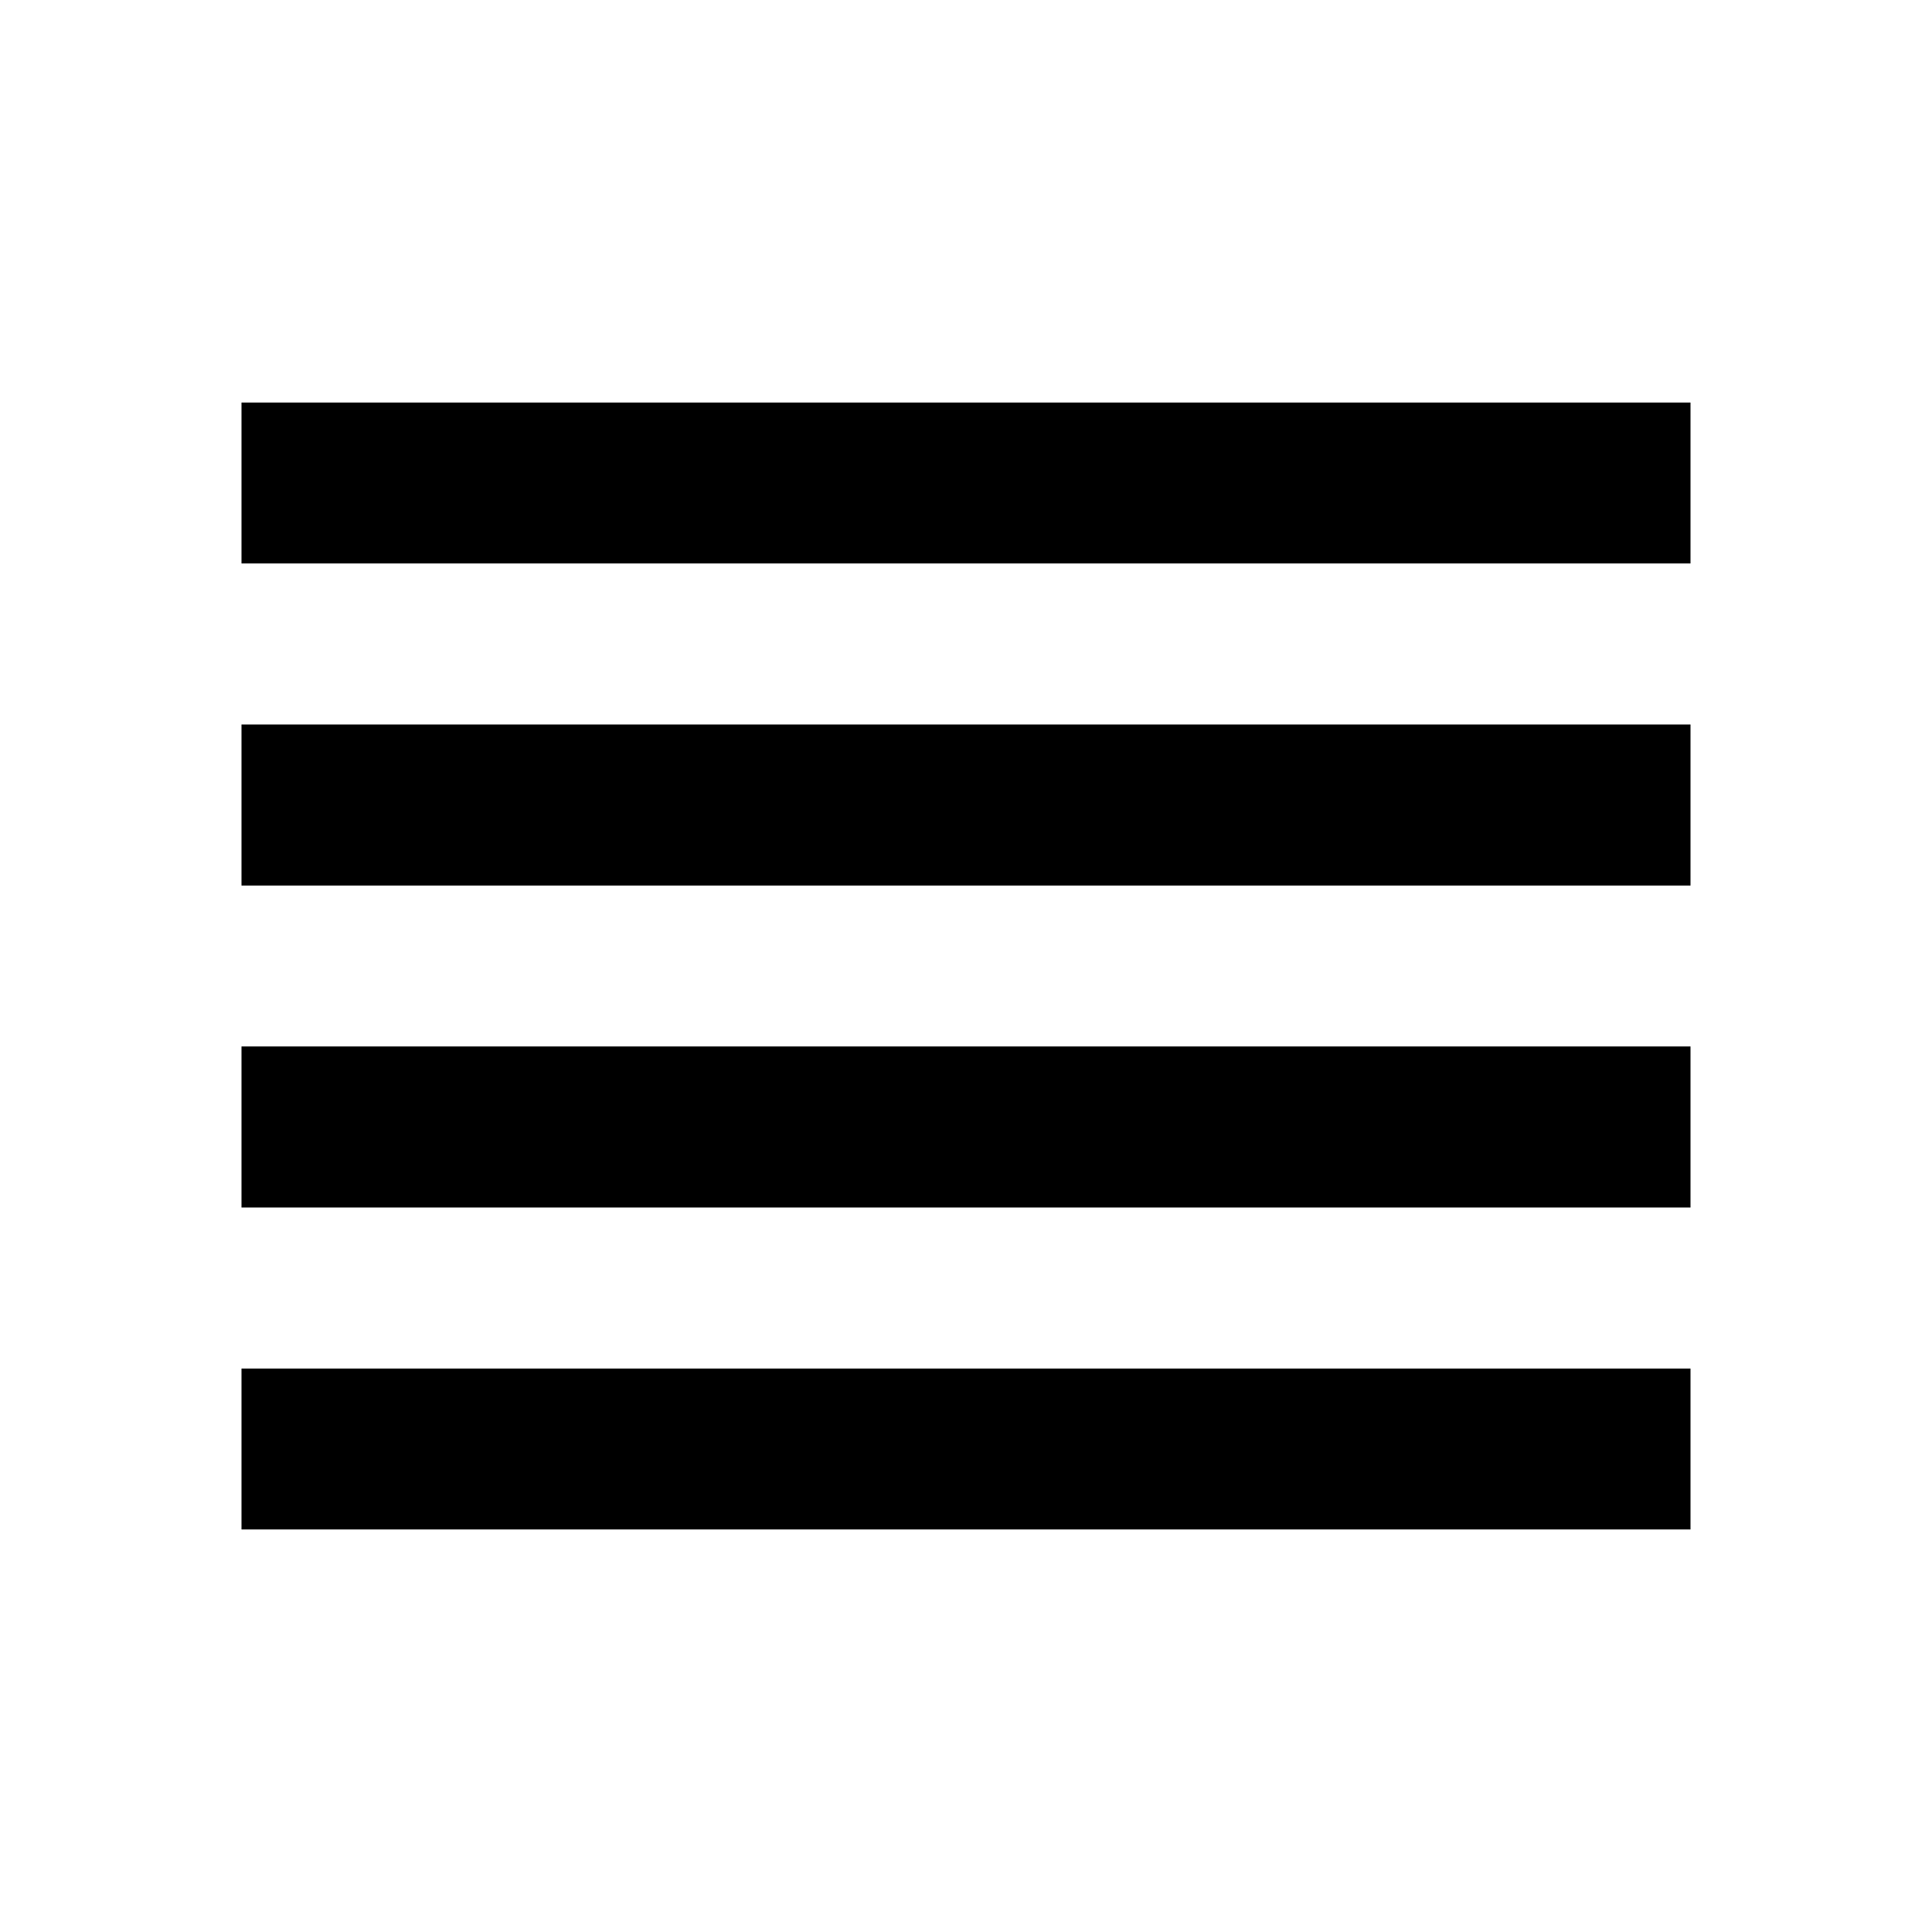
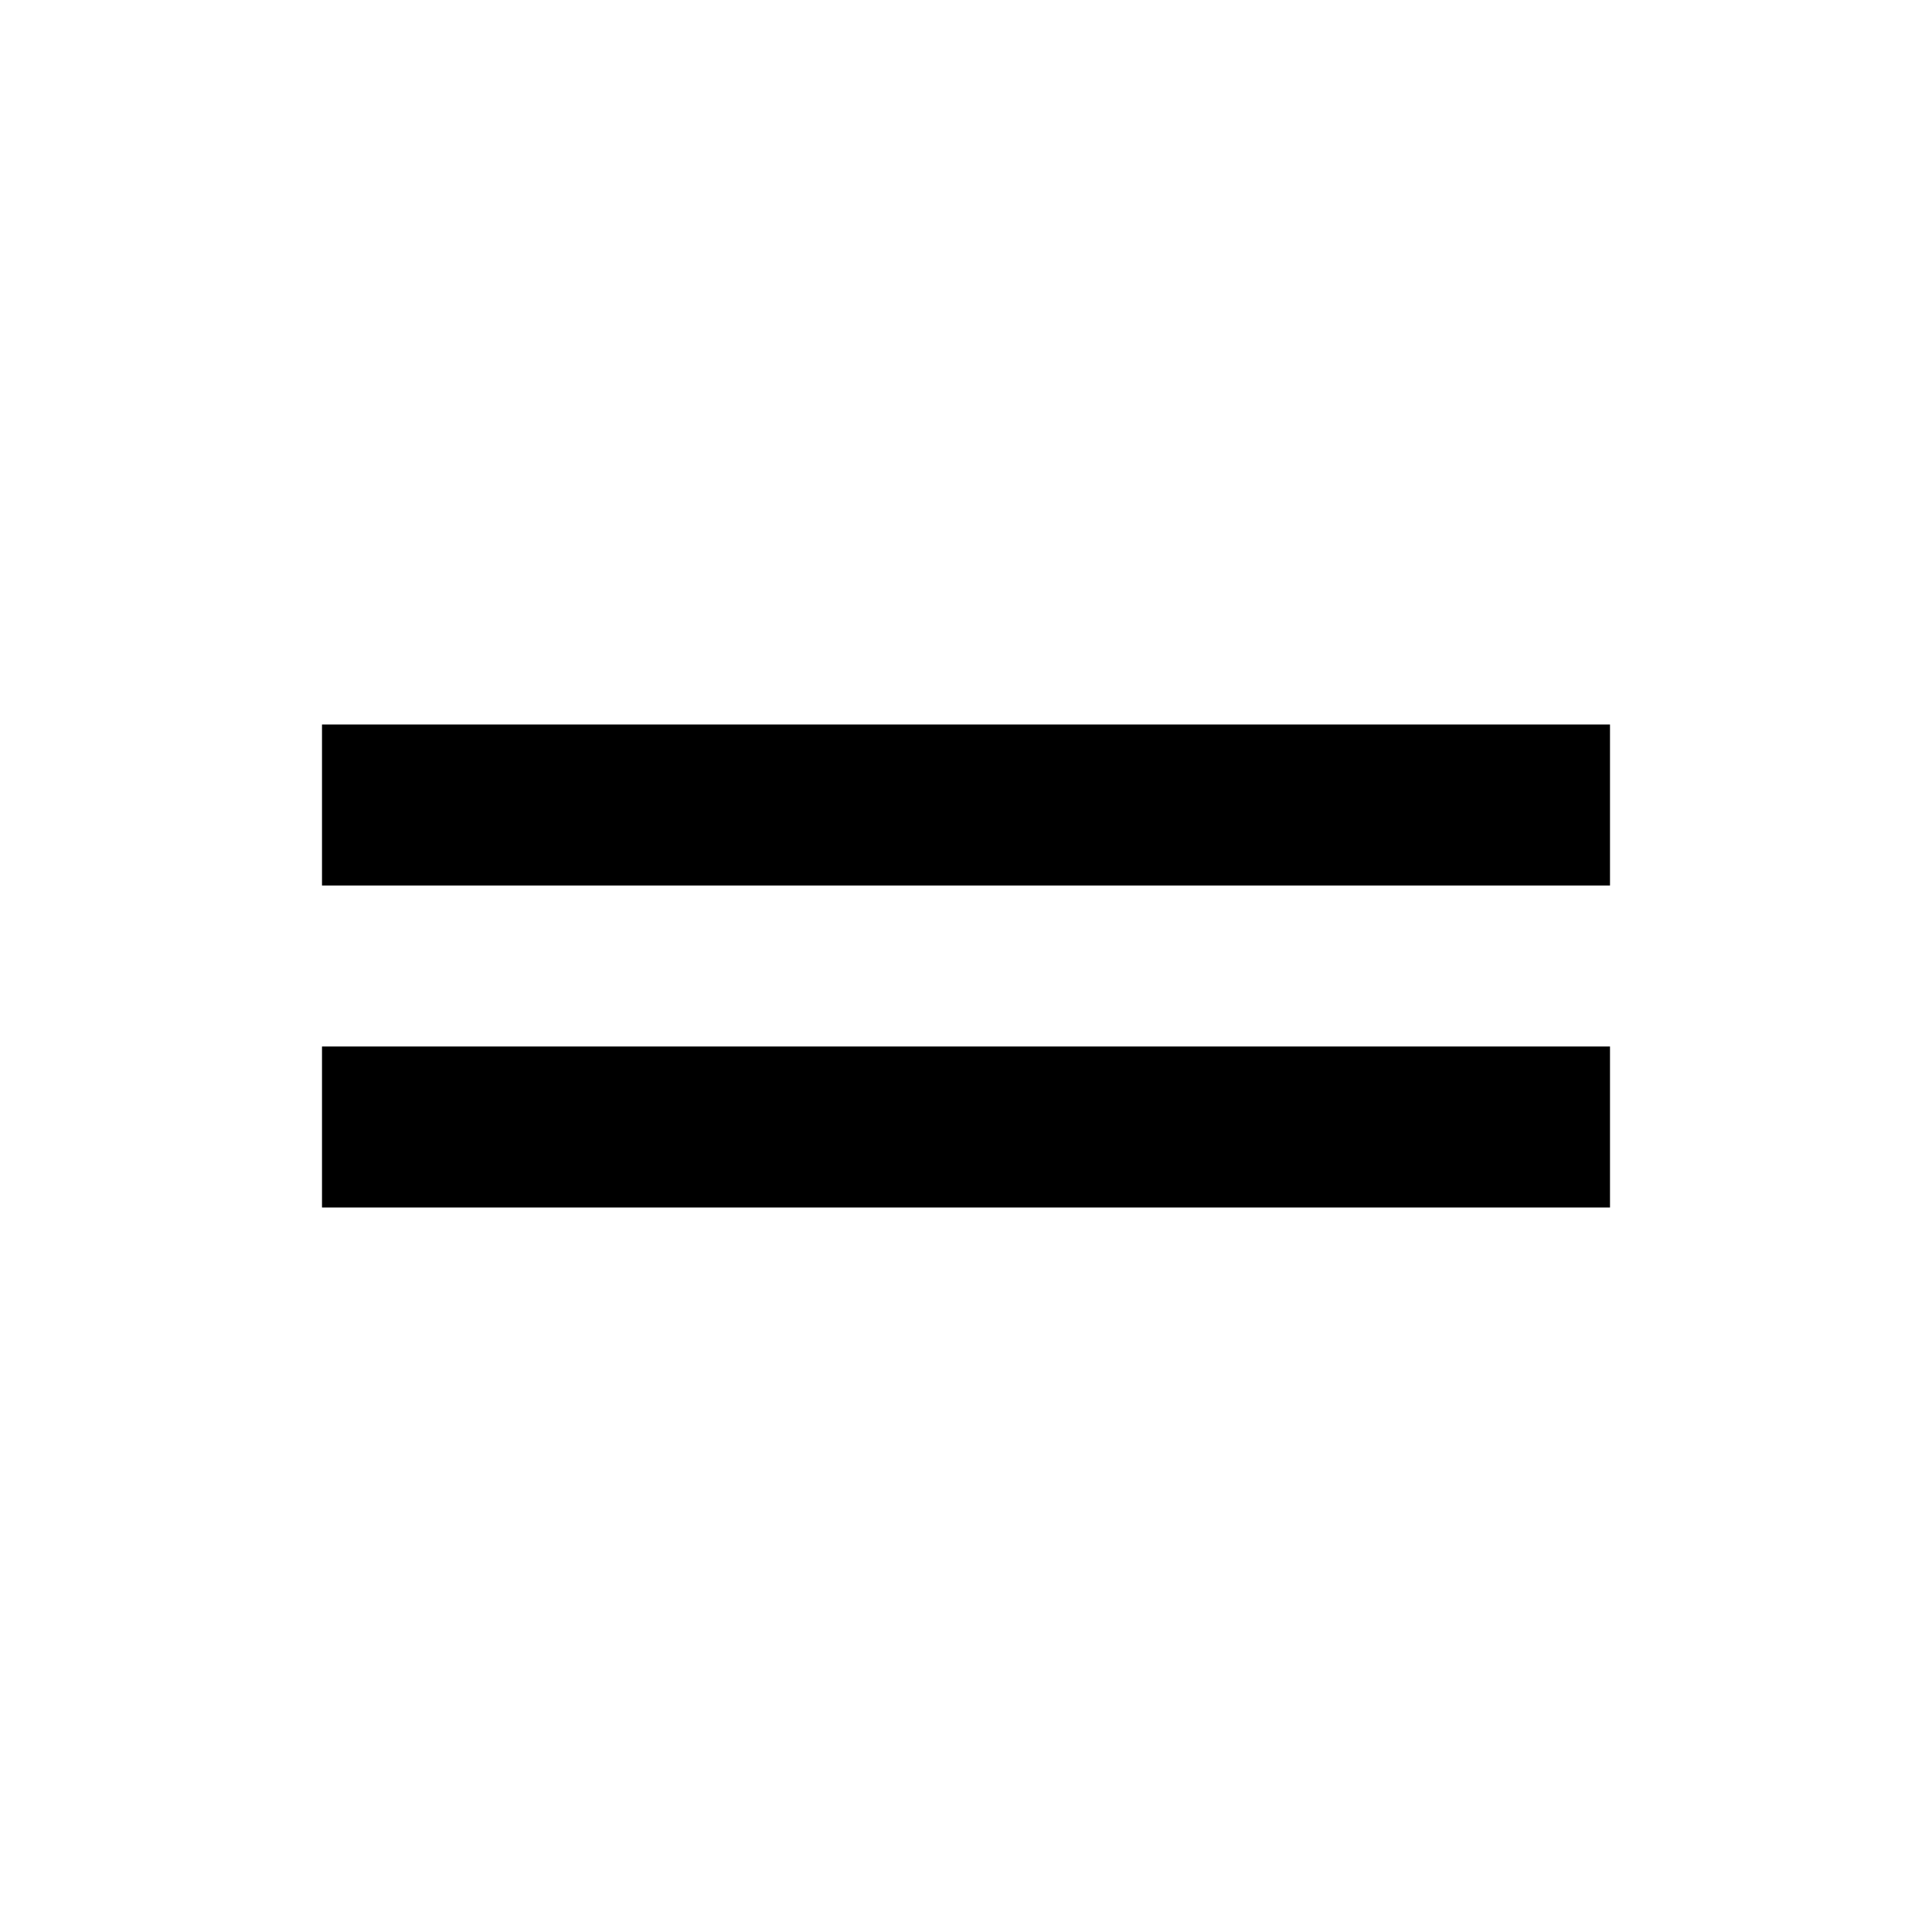
- <svg xmlns="http://www.w3.org/2000/svg" width="24" height="24" viewBox="0 0 24 24">
-   <path d="M0 0h24v24H0z" fill="none" />
-   <path d="M3 15h18v-2H3v2zm0 4h18v-2H3v2zm0-8h18V9H3v2zm0-6v2h18V5H3z" />
+ <svg xmlns="http://www.w3.org/2000/svg" xmlns:xlink="http://www.w3.org/1999/xlink" width="24" height="24" viewBox="0 0 24 24">
+   <defs>
+     <path id="a" d="M0 0h24v24H0V0z" />
+   </defs>
+   <clipPath id="b">
+     <use xlink:href="#a" overflow="visible" />
+   </clipPath>
+   <path clip-path="url(#b)" d="M20 9H4v2h16V9zM4 15h16v-2H4v2z" />
</svg>
